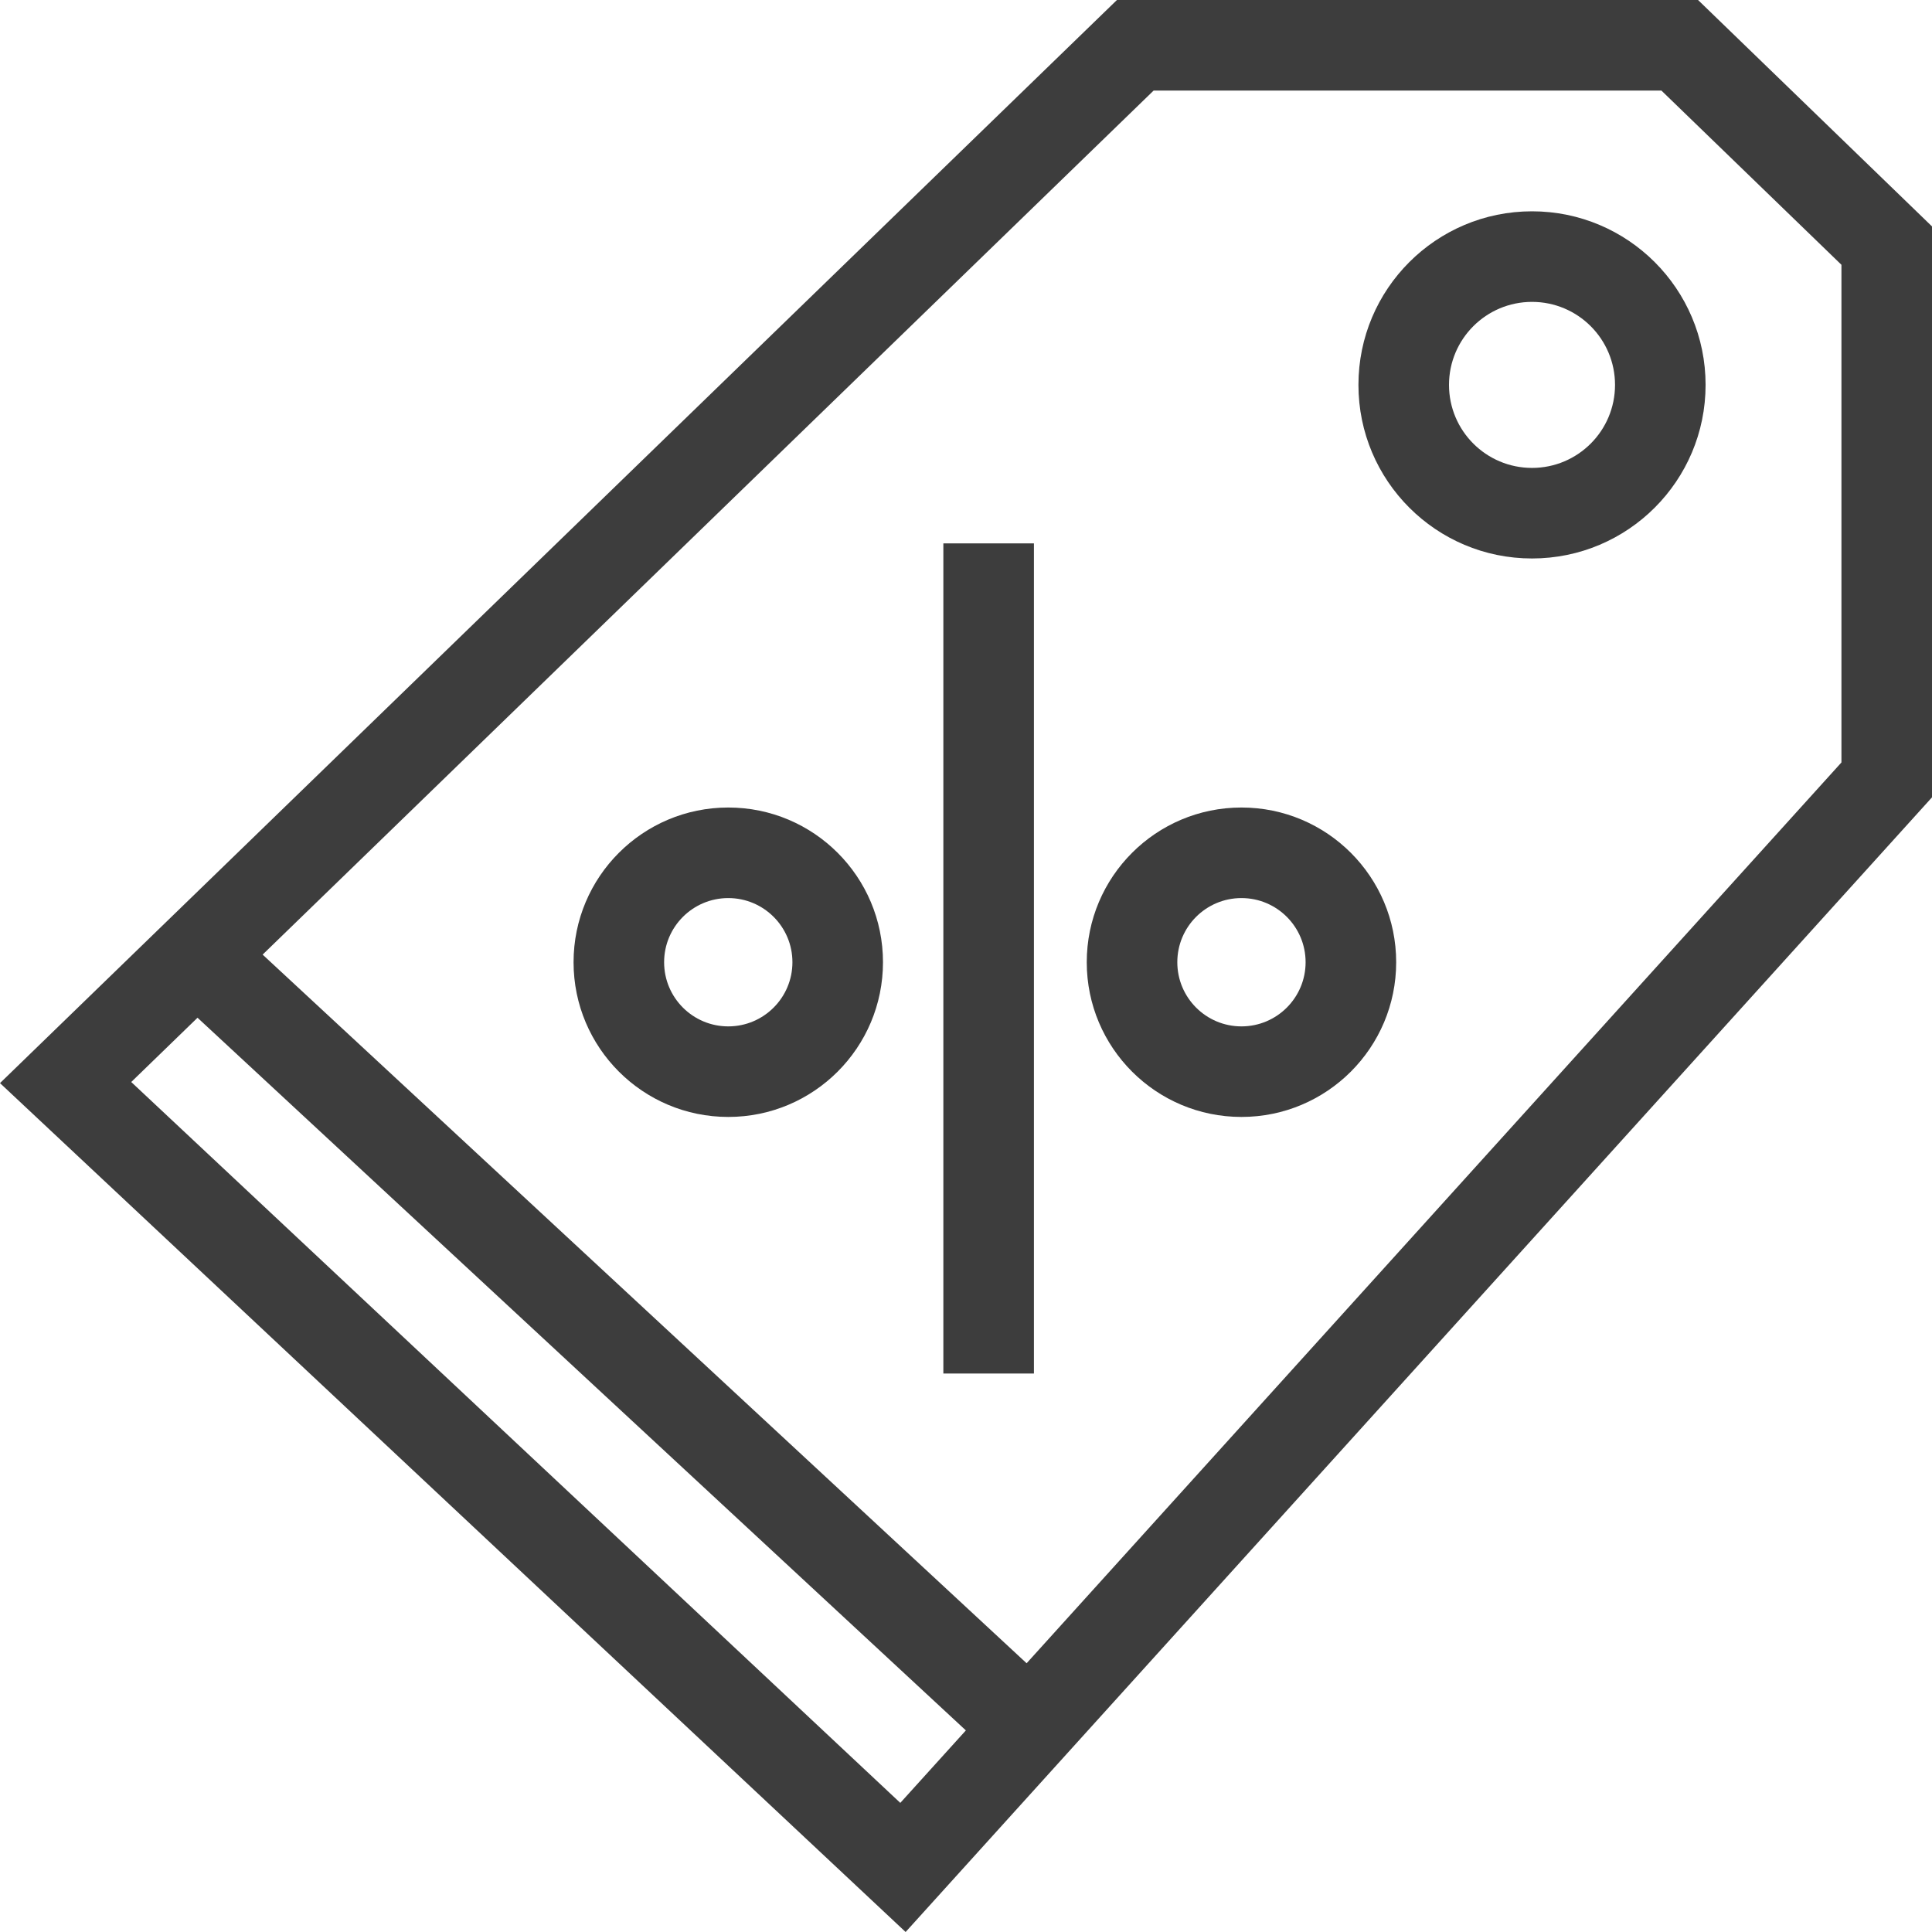
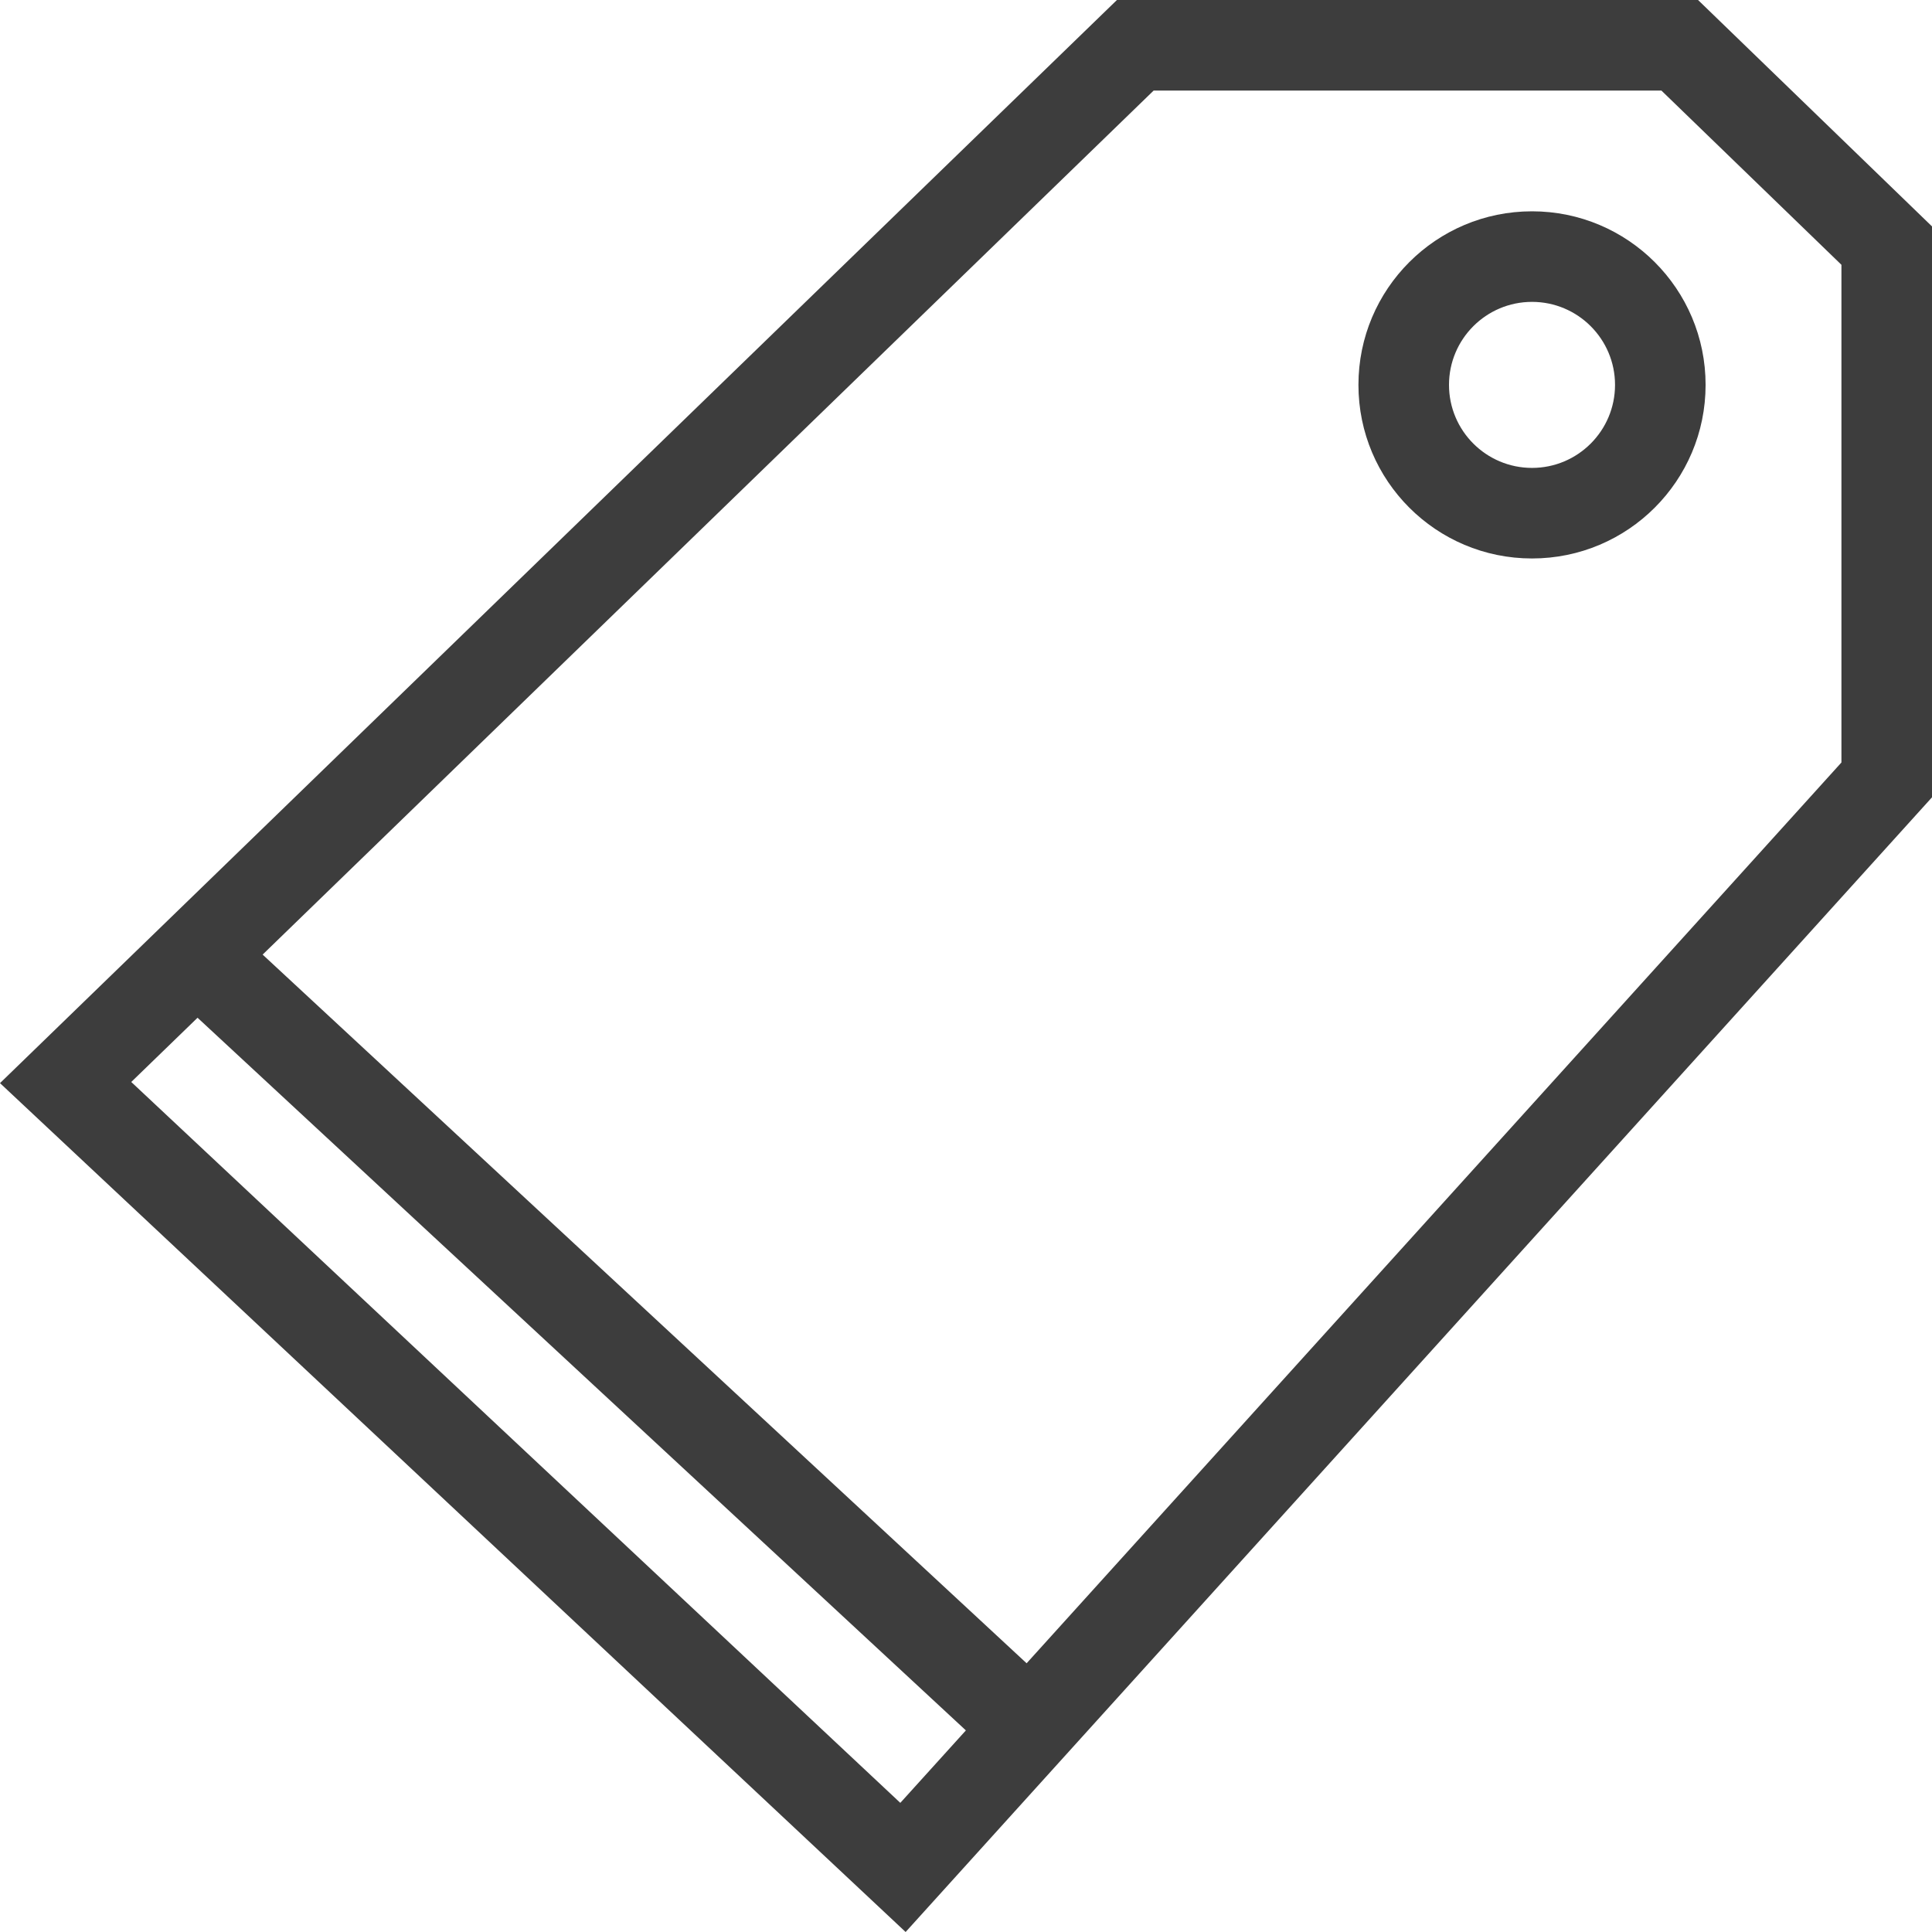
- <svg xmlns="http://www.w3.org/2000/svg" width="126" height="126" viewBox="0 0 126 126" fill="none">
-   <path fill-rule="evenodd" clip-rule="evenodd" d="M0 70.638L59.062 126L126 52V14.766L110.742 0H72.844L0 70.638ZM12.882 66.374L8.559 70.566L58.715 117.579L62.991 112.853L12.882 66.374ZM66.953 108.473L17.128 62.257L75.237 5.906H108.352L120.094 17.269V49.725L66.953 108.473ZM61.523 89.578V35.438H67.43V89.578H61.523ZM105.328 25.102C105.328 28.092 102.904 30.516 99.914 30.516C96.924 30.516 94.5 28.092 94.5 25.102C94.5 22.111 96.924 19.688 99.914 19.688C102.904 19.688 105.328 22.111 105.328 25.102ZM111.234 25.102C111.234 31.354 106.166 36.422 99.914 36.422C93.662 36.422 88.594 31.354 88.594 25.102C88.594 18.849 93.662 13.781 99.914 13.781C106.166 13.781 111.234 18.849 111.234 25.102ZM80.965 66.938C83.275 66.938 85.148 65.064 85.148 62.754C85.148 60.443 83.275 58.57 80.965 58.57C78.654 58.57 76.781 60.443 76.781 62.754C76.781 65.064 78.654 66.938 80.965 66.938ZM80.965 72.844C86.537 72.844 91.055 68.326 91.055 62.754C91.055 57.181 86.537 52.664 80.965 52.664C75.392 52.664 70.875 57.181 70.875 62.754C70.875 68.326 75.392 72.844 80.965 72.844ZM51.68 62.754C51.68 65.064 49.807 66.938 47.496 66.938C45.186 66.938 43.312 65.064 43.312 62.754C43.312 60.443 45.186 58.57 47.496 58.57C49.807 58.57 51.68 60.443 51.68 62.754ZM57.586 62.754C57.586 68.326 53.069 72.844 47.496 72.844C41.924 72.844 37.406 68.326 37.406 62.754C37.406 57.181 41.924 52.664 47.496 52.664C53.069 52.664 57.586 57.181 57.586 62.754Z" fill="#3D3D3D" />
+ <svg xmlns="http://www.w3.org/2000/svg" width="32" height="32" viewBox="0 0 32 32" fill="none">
+   <path fill-rule="evenodd" clip-rule="evenodd" d="M15 32L0 17.94L18.5 0H28.125L32 3.75V13.206L15 32ZM2.174 17.921L3.272 16.857L15.998 28.661L14.912 29.861L2.174 17.921ZM4.35 15.811L17.004 27.549L30.5 12.629V4.386L27.518 1.5H19.108L4.35 15.811ZM26.75 6.375C26.75 7.134 26.134 7.75 25.375 7.75C24.616 7.75 24 7.134 24 6.375C24 5.616 24.616 5 25.375 5C26.134 5 26.75 5.616 26.75 6.375ZM28.25 6.375C28.25 7.963 26.963 9.25 25.375 9.25C23.787 9.25 22.5 7.963 22.5 6.375C22.5 4.787 23.787 3.5 25.375 3.5C26.963 3.5 28.25 4.787 28.25 6.375Z" fill="#3D3D3D" />
</svg>
